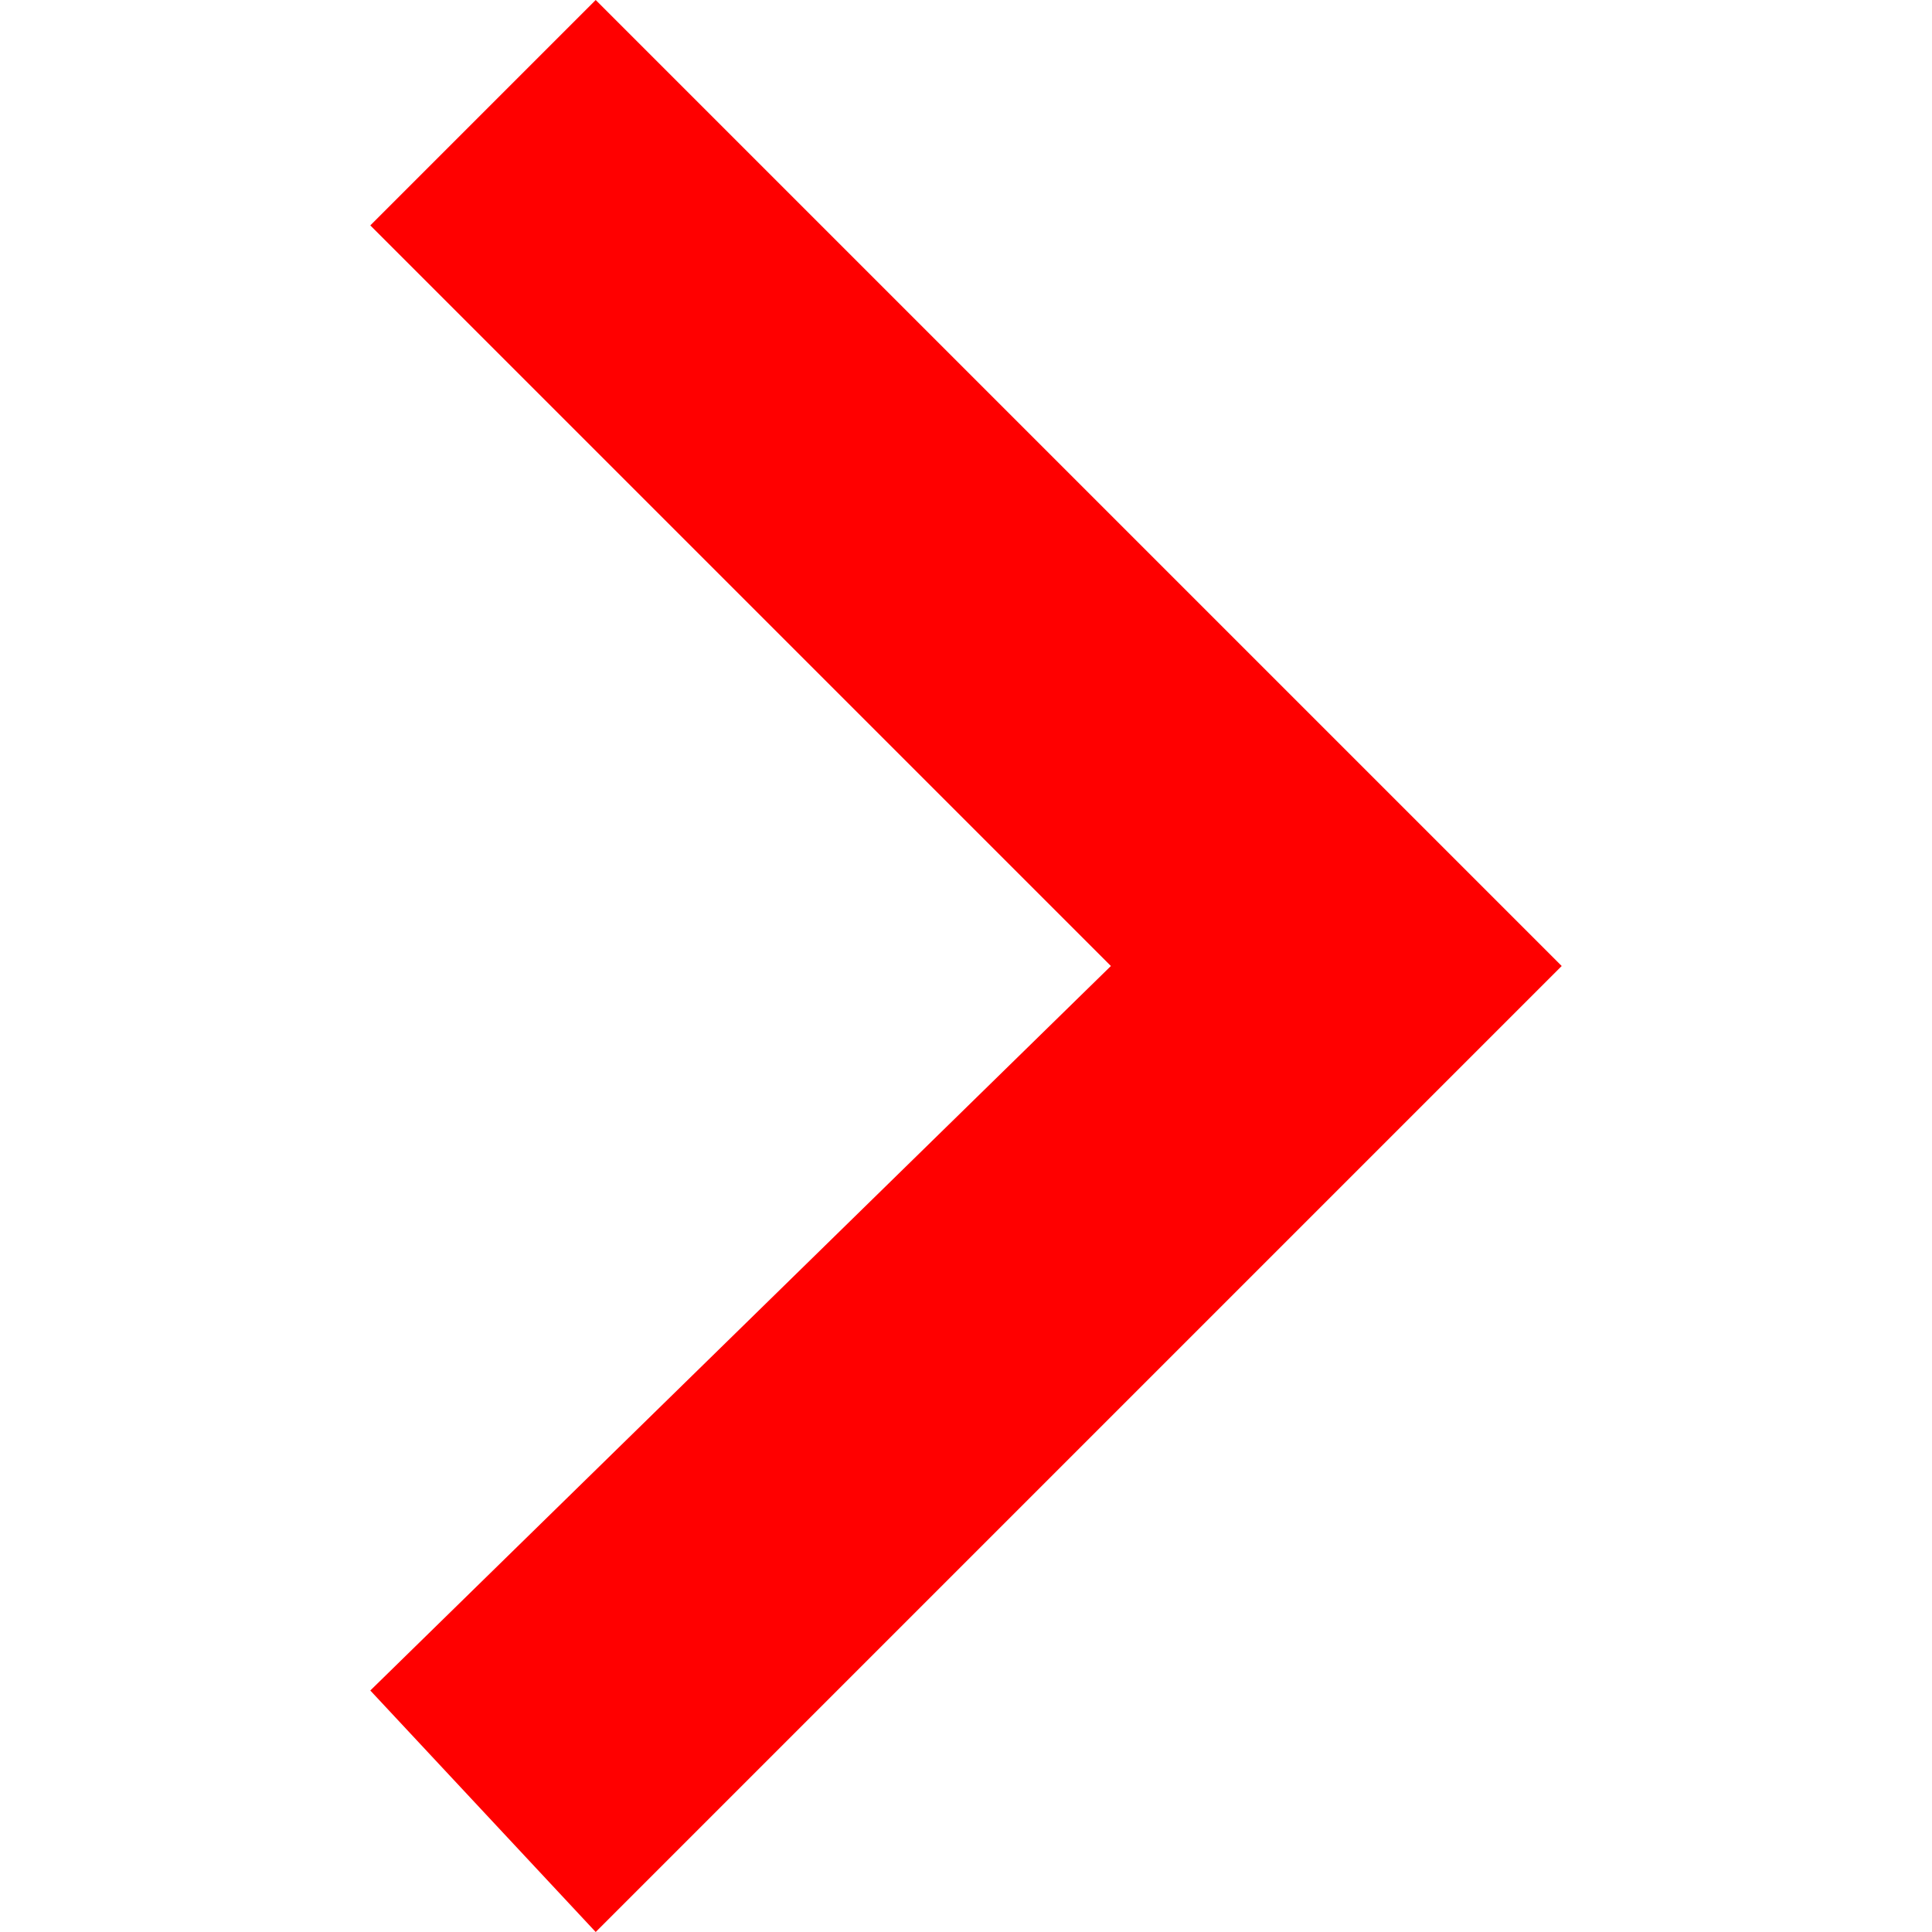
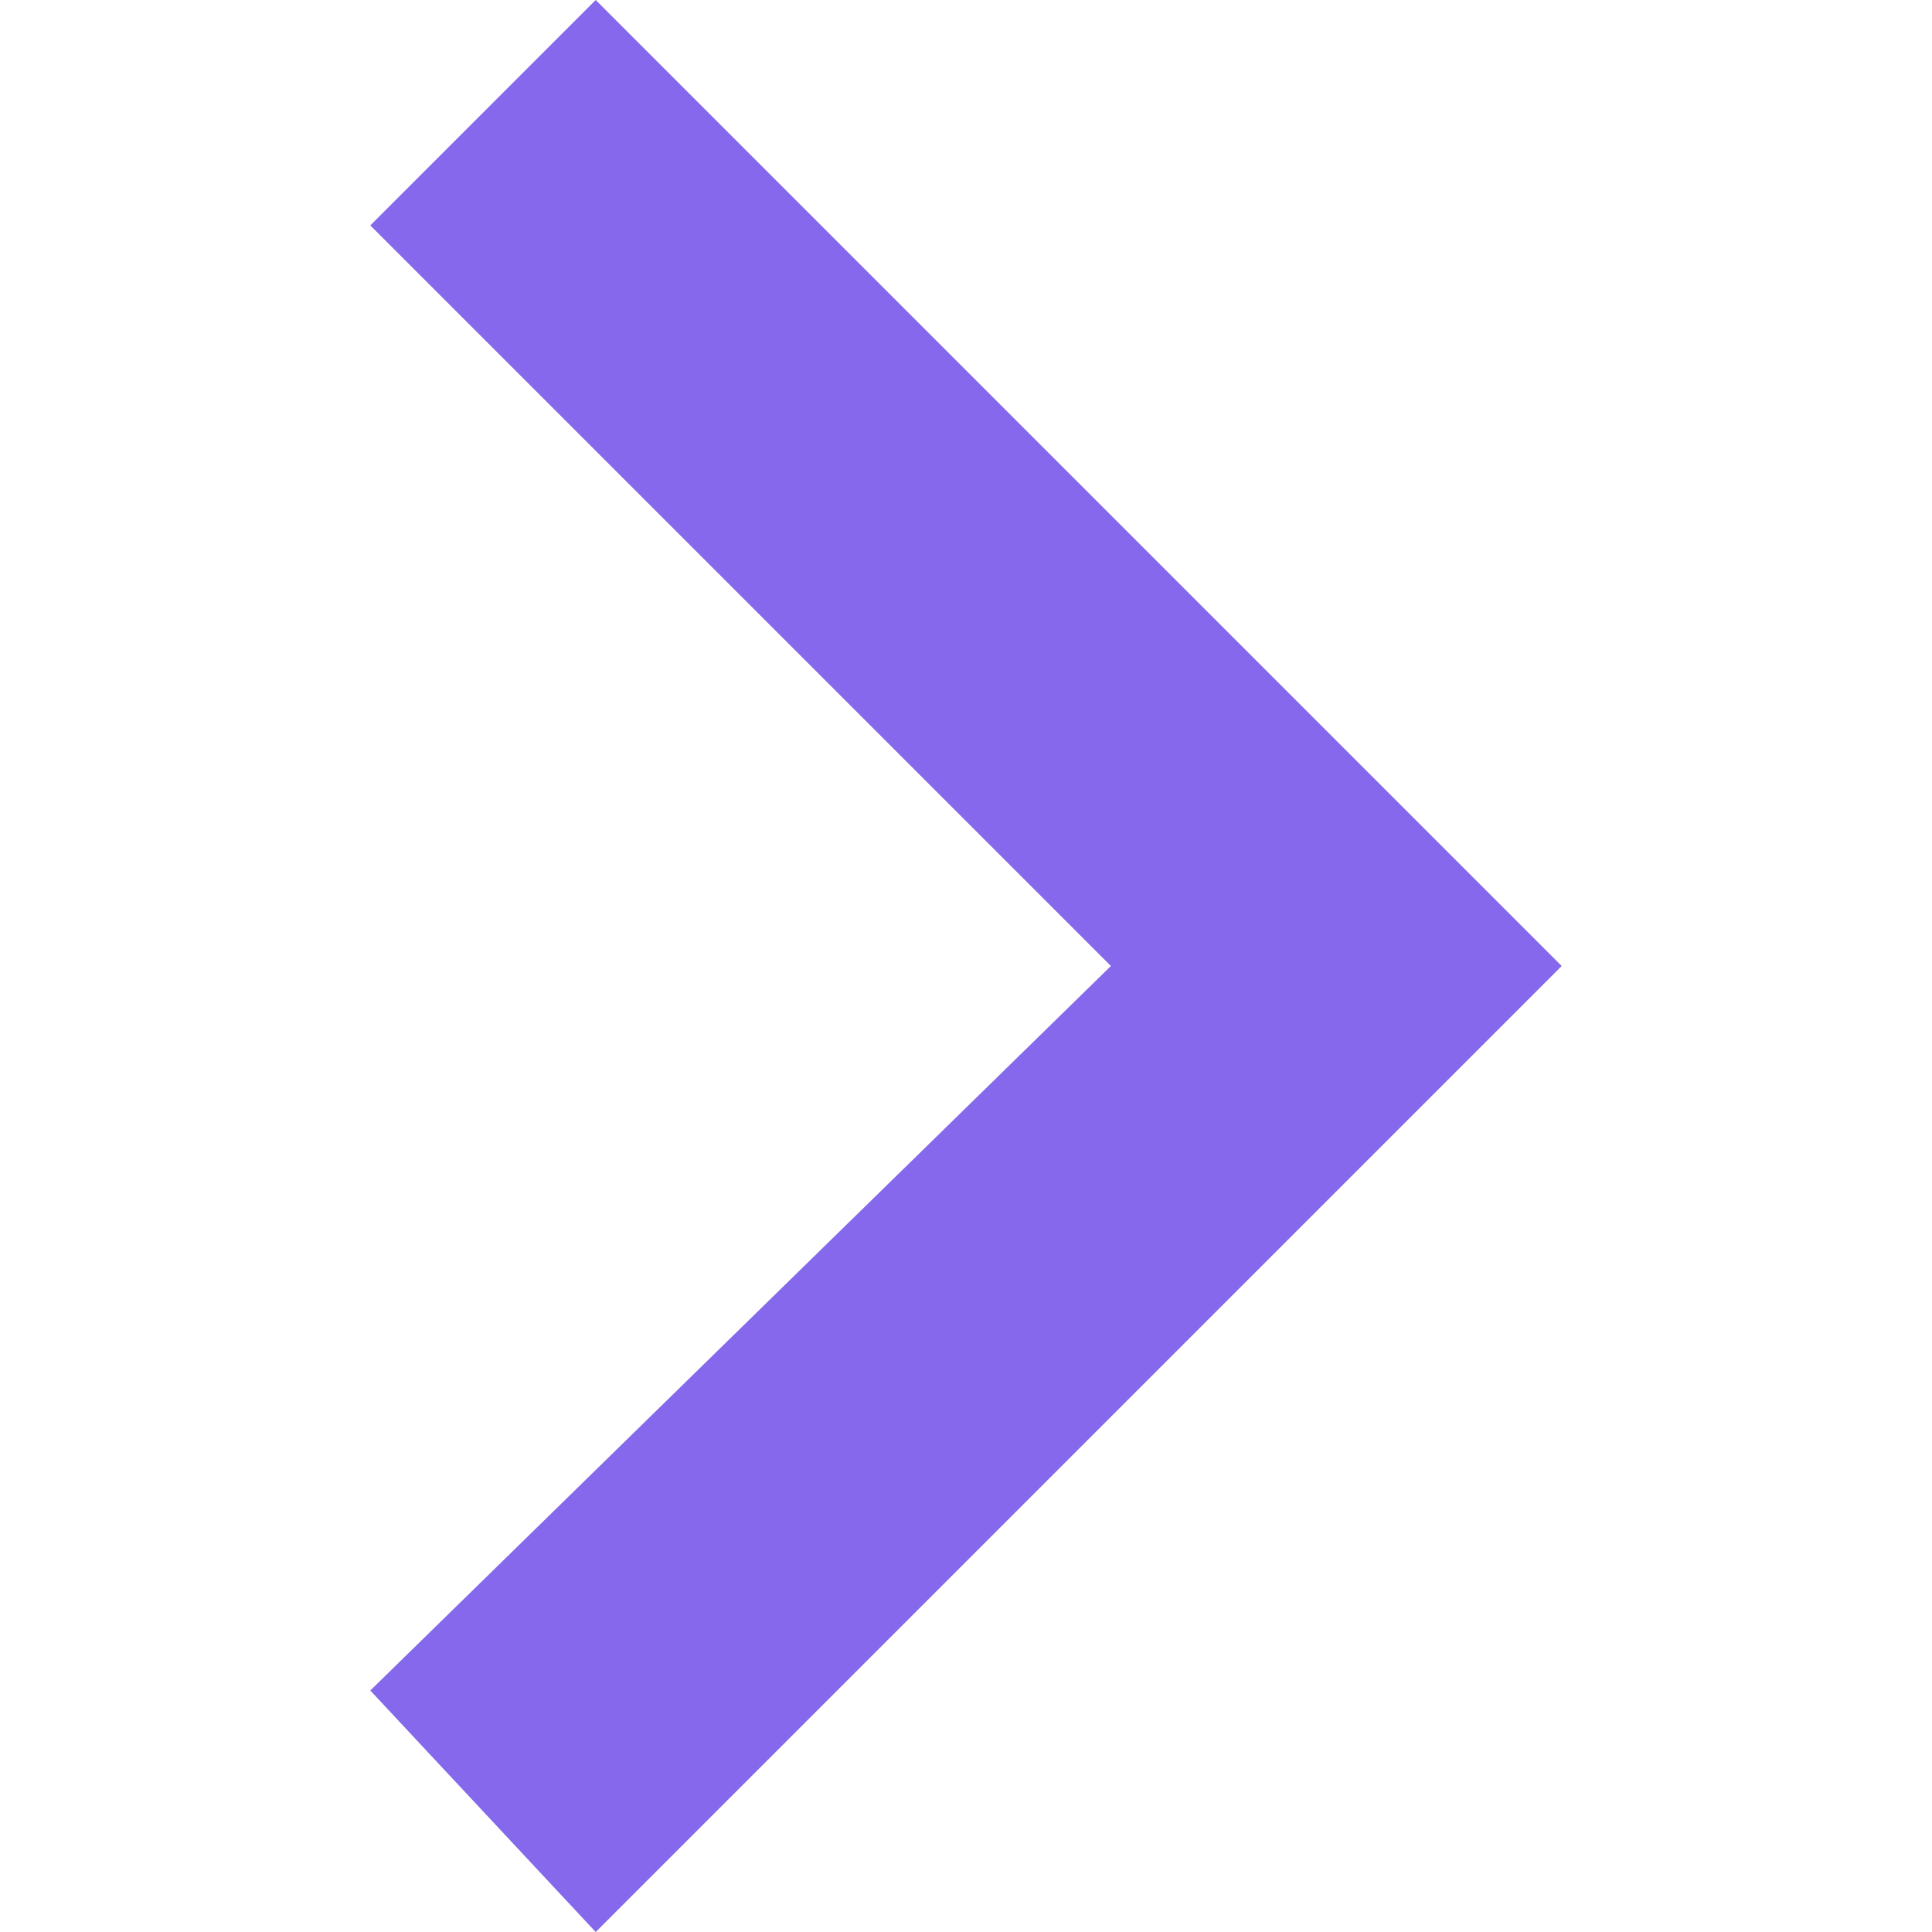
- <svg xmlns="http://www.w3.org/2000/svg" version="1.1" id="Capa_1" x="0px" y="0px" width="306px" fill="red" height="306px" viewBox="0 0 306 306" style="enable-background:new 0 0 306 306;" xml:space="preserve">
+ <svg xmlns="http://www.w3.org/2000/svg" version="1.1" id="Capa_1" x="0px" y="0px" width="306px" fill="rgb(133, 104, 235)" height="306px" viewBox="0 0 306 306" style="enable-background:new 0 0 306 306;" xml:space="preserve">
  <g>
    <g id="keyboard-arrow-right">
      <polygon points="58.65,267.75 175.95,153 58.65,35.7 94.35,0 247.35,153 94.35,306   " />
    </g>
  </g>
  <g>
</g>
  <g>
</g>
  <g>
</g>
  <g>
</g>
  <g>
</g>
  <g>
</g>
  <g>
</g>
  <g>
</g>
  <g>
</g>
  <g>
</g>
  <g>
</g>
  <g>
</g>
  <g>
</g>
  <g>
</g>
  <g>
</g>
</svg>
